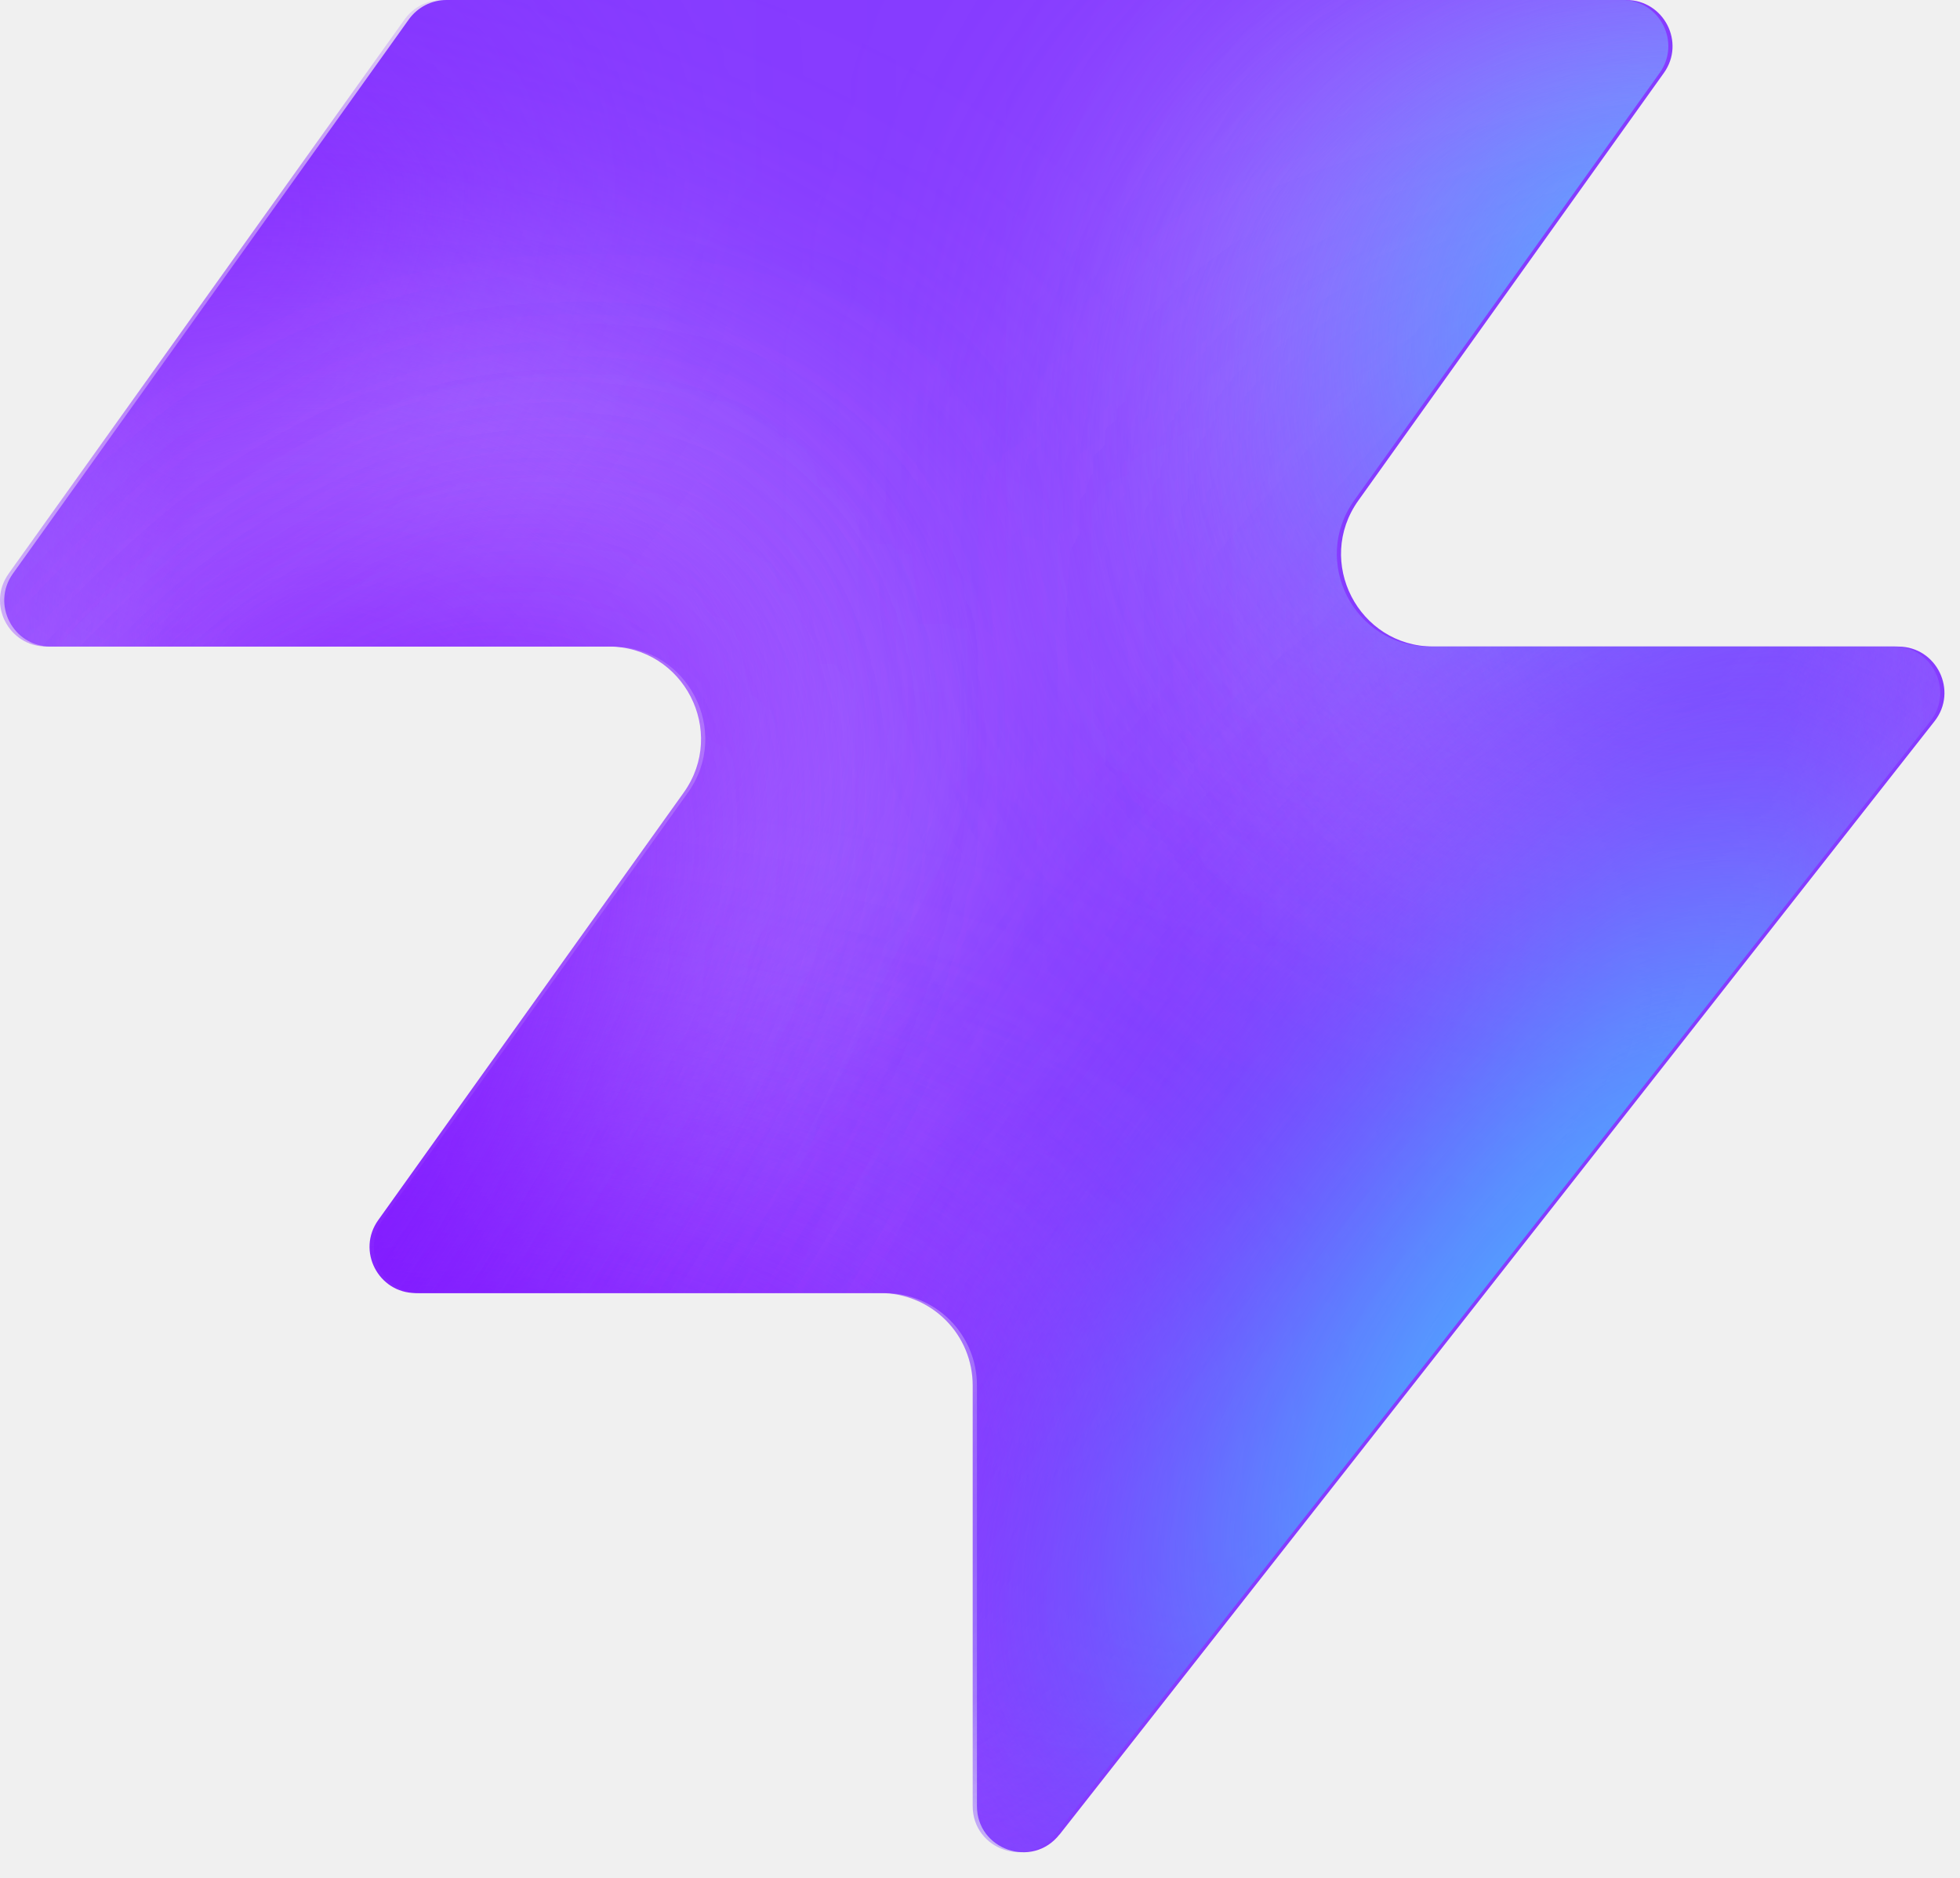
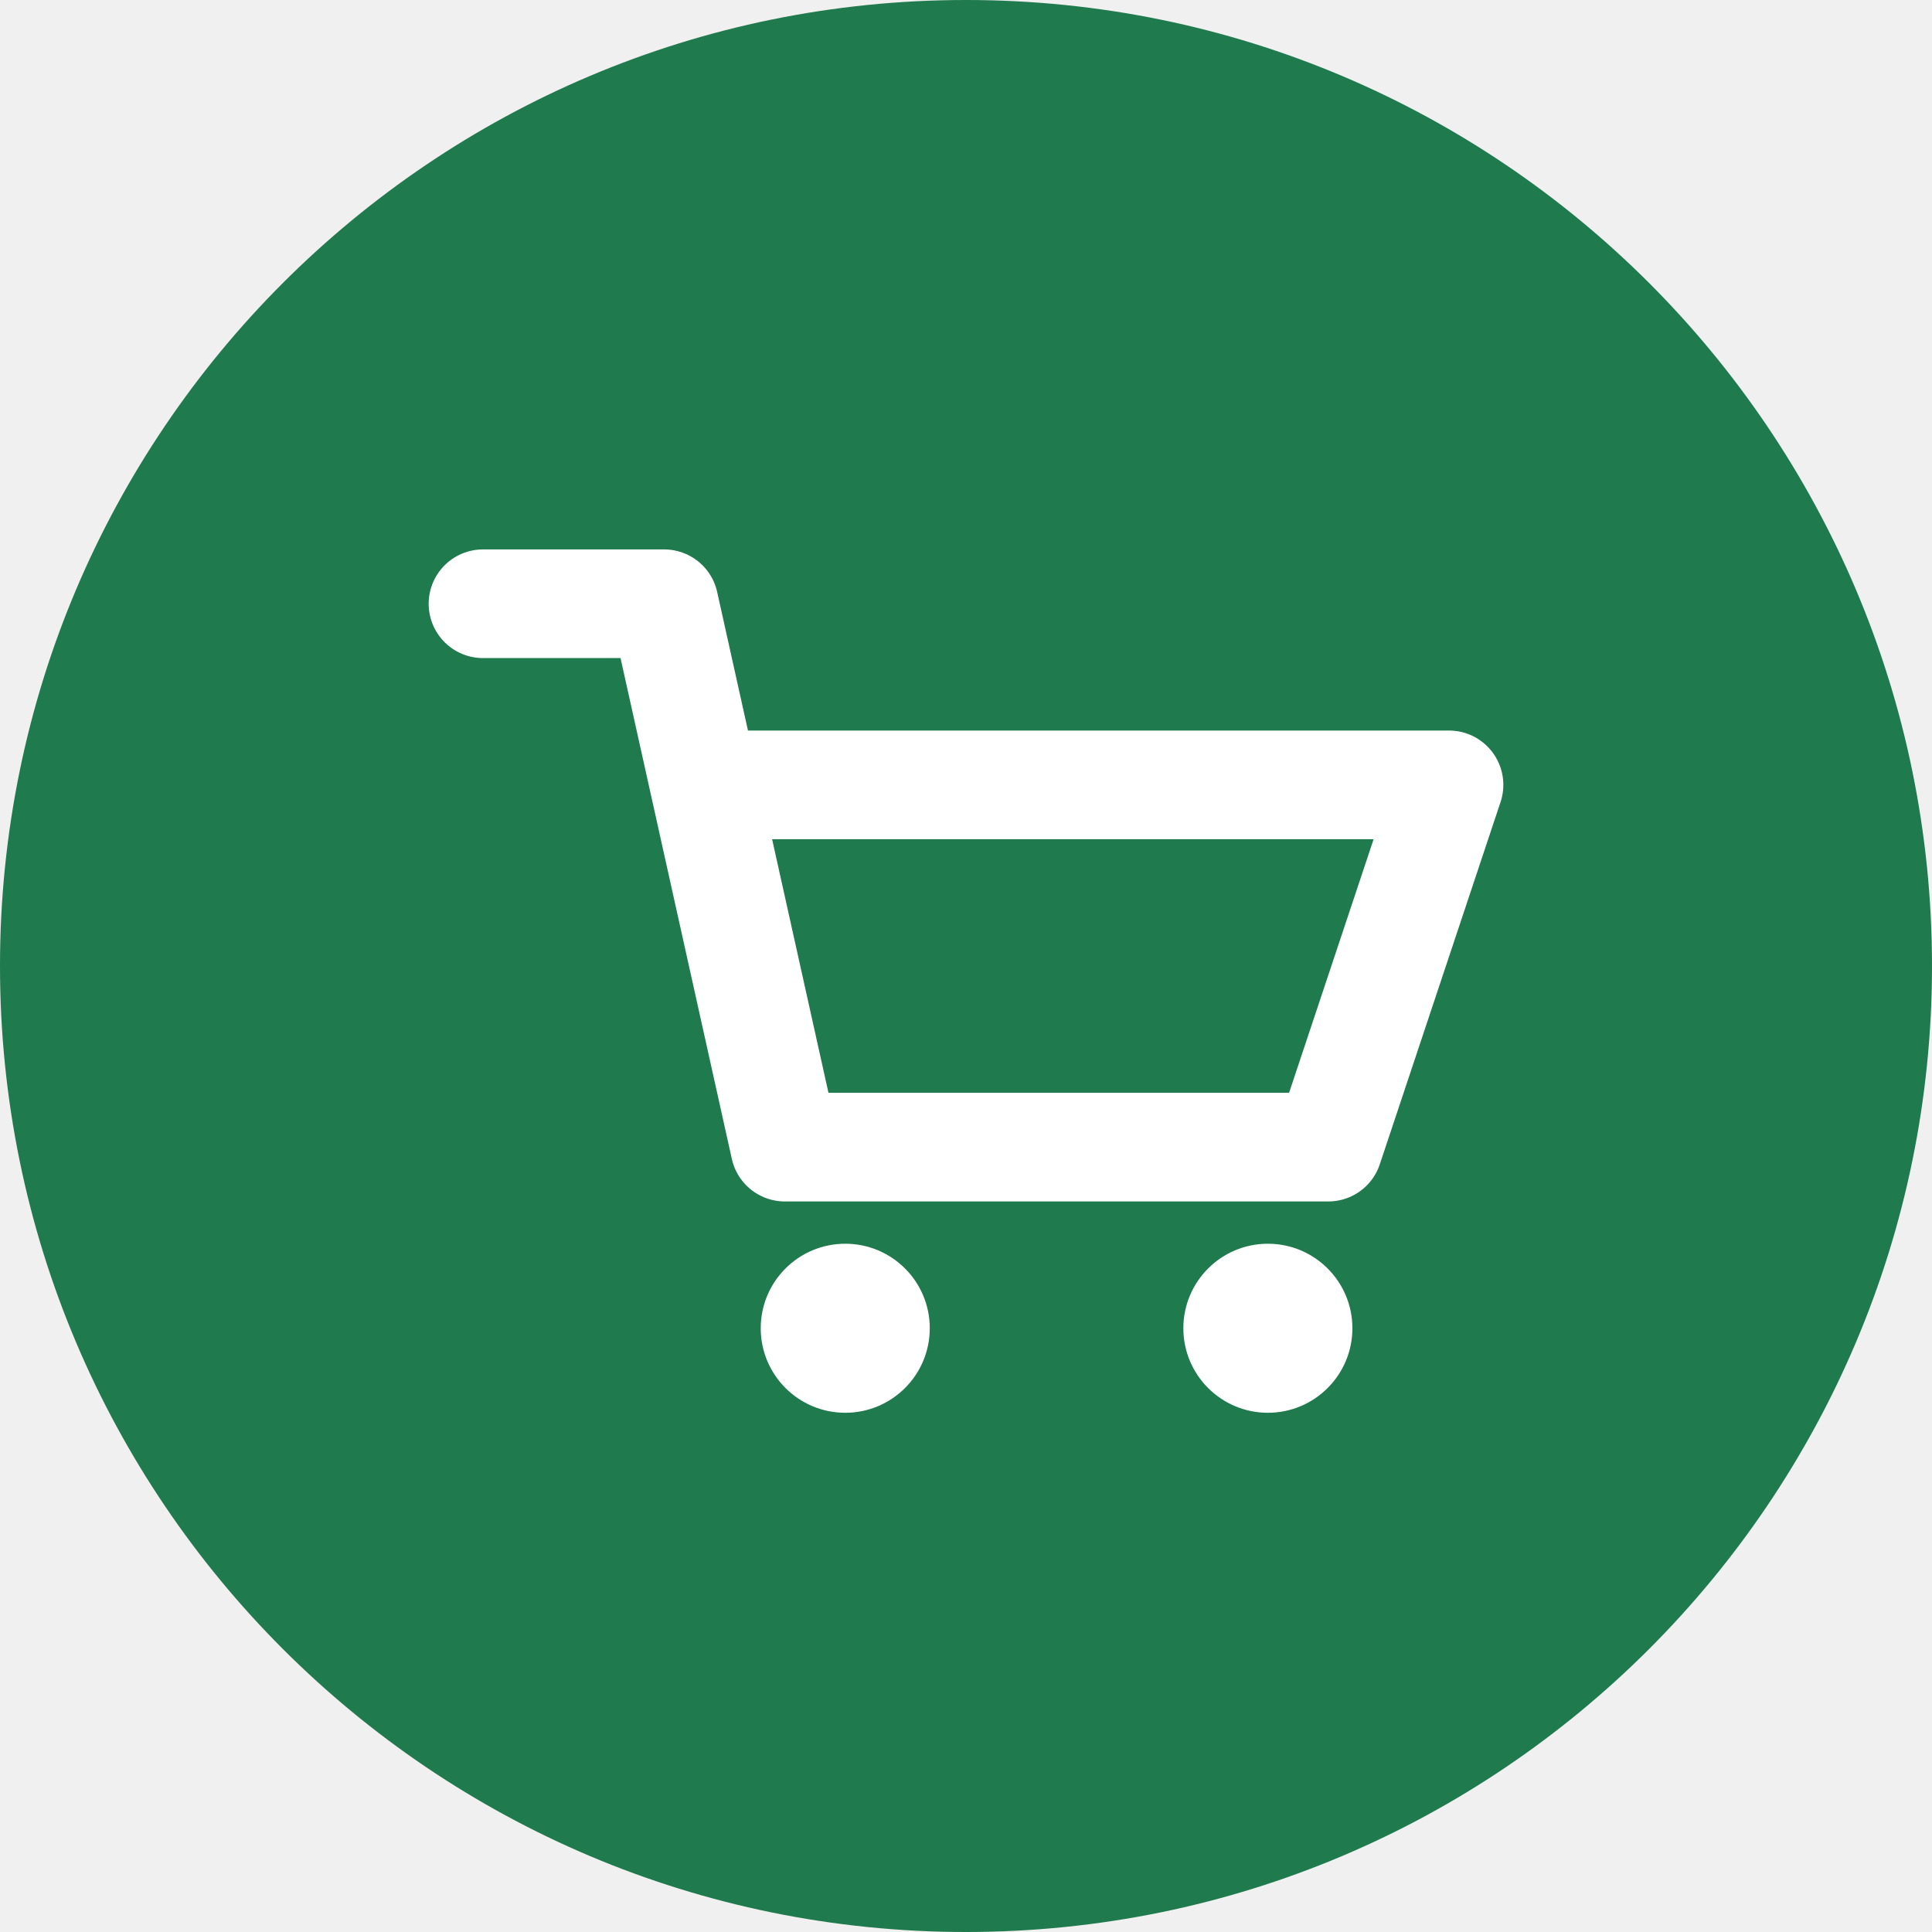
- <svg xmlns="http://www.w3.org/2000/svg" width="48" height="46" fill="none" viewBox="0 0 48 46">
-   <path fill="#863bff" d="M25.946 44.938c-.664.845-2.021.375-2.021-.698V33.937a2.26 2.26 0 0 0-2.262-2.262H10.287c-.92 0-1.456-1.04-.92-1.788l7.48-10.471c1.07-1.497 0-3.578-1.842-3.578H1.237c-.92 0-1.456-1.04-.92-1.788L10.013.474c.214-.297.556-.474.92-.474h28.894c.92 0 1.456 1.04.92 1.788l-7.48 10.471c-1.07 1.498 0 3.579 1.842 3.579h11.377c.943 0 1.473 1.088.89 1.83L25.947 44.94z" style="fill:#863bff;fill:color(display-p3 .525 .23 1);fill-opacity:1" />
-   <mask id="a" width="48" height="46" x="0" y="0" maskUnits="userSpaceOnUse" style="mask-type:alpha">
-     <path fill="#000" d="M25.842 44.938c-.664.844-2.021.375-2.021-.698V33.937a2.26 2.26 0 0 0-2.262-2.262H10.183c-.92 0-1.456-1.04-.92-1.788l7.48-10.471c1.07-1.498 0-3.579-1.842-3.579H1.133c-.92 0-1.456-1.04-.92-1.787L9.91.473c.214-.297.556-.474.92-.474h28.894c.92 0 1.456 1.04.92 1.788l-7.48 10.471c-1.07 1.498 0 3.578 1.842 3.578h11.377c.943 0 1.473 1.088.89 1.832L25.843 44.94z" style="fill:#000;fill-opacity:1" />
-   </mask>
-   <g mask="url(#a)">
-     <g filter="url(#b)">
-       <ellipse cx="5.508" cy="14.704" fill="#ede6ff" rx="5.508" ry="14.704" style="fill:#ede6ff;fill:color(display-p3 .927 .903 1);fill-opacity:1" transform="matrix(.00324 1 1 -.00324 -4.47 31.516)" />
-     </g>
-     <g filter="url(#c)">
-       <ellipse cx="10.399" cy="29.851" fill="#ede6ff" rx="10.399" ry="29.851" style="fill:#ede6ff;fill:color(display-p3 .927 .903 1);fill-opacity:1" transform="matrix(.00324 1 1 -.00324 -39.328 7.883)" />
-     </g>
-     <g filter="url(#d)">
-       <ellipse cx="5.508" cy="30.487" fill="#7e14ff" rx="5.508" ry="30.487" style="fill:#7e14ff;fill:color(display-p3 .492 .077 1);fill-opacity:1" transform="rotate(89.814 -25.913 -14.639)scale(1 -1)" />
-     </g>
-     <g filter="url(#e)">
-       <ellipse cx="5.508" cy="30.599" fill="#7e14ff" rx="5.508" ry="30.599" style="fill:#7e14ff;fill:color(display-p3 .492 .077 1);fill-opacity:1" transform="rotate(89.814 -32.644 -3.334)scale(1 -1)" />
-     </g>
-     <g filter="url(#f)">
-       <ellipse cx="5.508" cy="30.599" fill="#7e14ff" rx="5.508" ry="30.599" style="fill:#7e14ff;fill:color(display-p3 .492 .077 1);fill-opacity:1" transform="matrix(.00324 1 1 -.00324 -34.34 30.47)" />
-     </g>
-     <g filter="url(#g)">
-       <ellipse cx="14.072" cy="22.078" fill="#ede6ff" rx="14.072" ry="22.078" style="fill:#ede6ff;fill:color(display-p3 .927 .903 1);fill-opacity:1" transform="rotate(93.35 24.506 48.493)scale(-1 1)" />
-     </g>
-     <g filter="url(#h)">
-       <ellipse cx="3.47" cy="21.501" fill="#7e14ff" rx="3.47" ry="21.501" style="fill:#7e14ff;fill:color(display-p3 .492 .077 1);fill-opacity:1" transform="rotate(89.009 28.708 47.59)scale(-1 1)" />
-     </g>
-     <g filter="url(#i)">
-       <ellipse cx="3.47" cy="21.501" fill="#7e14ff" rx="3.47" ry="21.501" style="fill:#7e14ff;fill:color(display-p3 .492 .077 1);fill-opacity:1" transform="rotate(89.009 28.708 47.59)scale(-1 1)" />
-     </g>
-     <g filter="url(#j)">
-       <ellipse cx=".387" cy="8.972" fill="#7e14ff" rx="4.407" ry="29.108" style="fill:#7e14ff;fill:color(display-p3 .492 .077 1);fill-opacity:1" transform="rotate(39.51 .387 8.972)" />
-     </g>
-     <g filter="url(#k)">
-       <ellipse cx="47.523" cy="-6.092" fill="#7e14ff" rx="4.407" ry="29.108" style="fill:#7e14ff;fill:color(display-p3 .492 .077 1);fill-opacity:1" transform="rotate(37.892 47.523 -6.092)" />
-     </g>
-     <g filter="url(#l)">
-       <ellipse cx="41.412" cy="6.333" fill="#47bfff" rx="5.971" ry="9.665" style="fill:#47bfff;fill:color(display-p3 .28 .748 1);fill-opacity:1" transform="rotate(37.892 41.412 6.333)" />
-     </g>
-     <g filter="url(#m)">
-       <ellipse cx="-1.879" cy="38.332" fill="#7e14ff" rx="4.407" ry="29.108" style="fill:#7e14ff;fill:color(display-p3 .492 .077 1);fill-opacity:1" transform="rotate(37.892 -1.88 38.332)" />
-     </g>
-     <g filter="url(#n)">
-       <ellipse cx="-1.879" cy="38.332" fill="#7e14ff" rx="4.407" ry="29.108" style="fill:#7e14ff;fill:color(display-p3 .492 .077 1);fill-opacity:1" transform="rotate(37.892 -1.88 38.332)" />
-     </g>
-     <g filter="url(#o)">
-       <ellipse cx="35.651" cy="29.907" fill="#7e14ff" rx="4.407" ry="29.108" style="fill:#7e14ff;fill:color(display-p3 .492 .077 1);fill-opacity:1" transform="rotate(37.892 35.651 29.907)" />
-     </g>
-     <g filter="url(#p)">
-       <ellipse cx="38.418" cy="32.4" fill="#47bfff" rx="5.971" ry="15.297" style="fill:#47bfff;fill:color(display-p3 .28 .748 1);fill-opacity:1" transform="rotate(37.892 38.418 32.4)" />
-     </g>
-   </g>
-   <defs>
-     <filter id="b" width="60.045" height="41.654" x="-19.77" y="16.149" color-interpolation-filters="sRGB" filterUnits="userSpaceOnUse">
-       <feFlood flood-opacity="0" result="BackgroundImageFix" />
-       <feBlend in="SourceGraphic" in2="BackgroundImageFix" result="shape" />
-       <feGaussianBlur result="effect1_foregroundBlur_2002_17158" stdDeviation="7.659" />
-     </filter>
-     <filter id="c" width="90.34" height="51.437" x="-54.613" y="-7.533" color-interpolation-filters="sRGB" filterUnits="userSpaceOnUse">
-       <feFlood flood-opacity="0" result="BackgroundImageFix" />
-       <feBlend in="SourceGraphic" in2="BackgroundImageFix" result="shape" />
-       <feGaussianBlur result="effect1_foregroundBlur_2002_17158" stdDeviation="7.659" />
-     </filter>
-     <filter id="d" width="79.355" height="29.4" x="-49.64" y="2.03" color-interpolation-filters="sRGB" filterUnits="userSpaceOnUse">
-       <feFlood flood-opacity="0" result="BackgroundImageFix" />
-       <feBlend in="SourceGraphic" in2="BackgroundImageFix" result="shape" />
-       <feGaussianBlur result="effect1_foregroundBlur_2002_17158" stdDeviation="4.596" />
-     </filter>
-     <filter id="e" width="79.579" height="29.4" x="-45.045" y="20.029" color-interpolation-filters="sRGB" filterUnits="userSpaceOnUse">
-       <feFlood flood-opacity="0" result="BackgroundImageFix" />
-       <feBlend in="SourceGraphic" in2="BackgroundImageFix" result="shape" />
-       <feGaussianBlur result="effect1_foregroundBlur_2002_17158" stdDeviation="4.596" />
-     </filter>
-     <filter id="f" width="79.579" height="29.4" x="-43.513" y="21.178" color-interpolation-filters="sRGB" filterUnits="userSpaceOnUse">
-       <feFlood flood-opacity="0" result="BackgroundImageFix" />
-       <feBlend in="SourceGraphic" in2="BackgroundImageFix" result="shape" />
-       <feGaussianBlur result="effect1_foregroundBlur_2002_17158" stdDeviation="4.596" />
-     </filter>
-     <filter id="g" width="74.749" height="58.852" x="15.756" y="-17.901" color-interpolation-filters="sRGB" filterUnits="userSpaceOnUse">
-       <feFlood flood-opacity="0" result="BackgroundImageFix" />
-       <feBlend in="SourceGraphic" in2="BackgroundImageFix" result="shape" />
-       <feGaussianBlur result="effect1_foregroundBlur_2002_17158" stdDeviation="7.659" />
-     </filter>
-     <filter id="h" width="61.377" height="25.362" x="23.548" y="2.284" color-interpolation-filters="sRGB" filterUnits="userSpaceOnUse">
-       <feFlood flood-opacity="0" result="BackgroundImageFix" />
-       <feBlend in="SourceGraphic" in2="BackgroundImageFix" result="shape" />
-       <feGaussianBlur result="effect1_foregroundBlur_2002_17158" stdDeviation="4.596" />
-     </filter>
-     <filter id="i" width="61.377" height="25.362" x="23.548" y="2.284" color-interpolation-filters="sRGB" filterUnits="userSpaceOnUse">
-       <feFlood flood-opacity="0" result="BackgroundImageFix" />
-       <feBlend in="SourceGraphic" in2="BackgroundImageFix" result="shape" />
-       <feGaussianBlur result="effect1_foregroundBlur_2002_17158" stdDeviation="4.596" />
-     </filter>
-     <filter id="j" width="56.045" height="63.649" x="-27.636" y="-22.853" color-interpolation-filters="sRGB" filterUnits="userSpaceOnUse">
-       <feFlood flood-opacity="0" result="BackgroundImageFix" />
-       <feBlend in="SourceGraphic" in2="BackgroundImageFix" result="shape" />
-       <feGaussianBlur result="effect1_foregroundBlur_2002_17158" stdDeviation="4.596" />
-     </filter>
-     <filter id="k" width="54.814" height="64.646" x="20.116" y="-38.415" color-interpolation-filters="sRGB" filterUnits="userSpaceOnUse">
-       <feFlood flood-opacity="0" result="BackgroundImageFix" />
-       <feBlend in="SourceGraphic" in2="BackgroundImageFix" result="shape" />
-       <feGaussianBlur result="effect1_foregroundBlur_2002_17158" stdDeviation="4.596" />
-     </filter>
-     <filter id="l" width="33.541" height="35.313" x="24.641" y="-11.323" color-interpolation-filters="sRGB" filterUnits="userSpaceOnUse">
-       <feFlood flood-opacity="0" result="BackgroundImageFix" />
-       <feBlend in="SourceGraphic" in2="BackgroundImageFix" result="shape" />
-       <feGaussianBlur result="effect1_foregroundBlur_2002_17158" stdDeviation="4.596" />
-     </filter>
-     <filter id="m" width="54.814" height="64.646" x="-29.286" y="6.009" color-interpolation-filters="sRGB" filterUnits="userSpaceOnUse">
-       <feFlood flood-opacity="0" result="BackgroundImageFix" />
-       <feBlend in="SourceGraphic" in2="BackgroundImageFix" result="shape" />
-       <feGaussianBlur result="effect1_foregroundBlur_2002_17158" stdDeviation="4.596" />
-     </filter>
-     <filter id="n" width="54.814" height="64.646" x="-29.286" y="6.009" color-interpolation-filters="sRGB" filterUnits="userSpaceOnUse">
-       <feFlood flood-opacity="0" result="BackgroundImageFix" />
-       <feBlend in="SourceGraphic" in2="BackgroundImageFix" result="shape" />
-       <feGaussianBlur result="effect1_foregroundBlur_2002_17158" stdDeviation="4.596" />
-     </filter>
-     <filter id="o" width="54.814" height="64.646" x="8.244" y="-2.416" color-interpolation-filters="sRGB" filterUnits="userSpaceOnUse">
-       <feFlood flood-opacity="0" result="BackgroundImageFix" />
-       <feBlend in="SourceGraphic" in2="BackgroundImageFix" result="shape" />
-       <feGaussianBlur result="effect1_foregroundBlur_2002_17158" stdDeviation="4.596" />
-     </filter>
-     <filter id="p" width="39.409" height="43.623" x="18.713" y="10.588" color-interpolation-filters="sRGB" filterUnits="userSpaceOnUse">
-       <feFlood flood-opacity="0" result="BackgroundImageFix" />
-       <feBlend in="SourceGraphic" in2="BackgroundImageFix" result="shape" />
-       <feGaussianBlur result="effect1_foregroundBlur_2002_17158" stdDeviation="4.596" />
-     </filter>
-   </defs>
+ <svg xmlns="http://www.w3.org/2000/svg" viewBox="0 0 32 32">
+   <circle cx="16" cy="16" r="16" fill="#1f7a4d" />
+   <path d="M8 10h3l2 9h9l2-6H12" fill="none" stroke="#fff" stroke-width="1.8" stroke-linecap="round" stroke-linejoin="round" />
+   <circle cx="14" cy="22" r="1.4" fill="#fff" />
+   <circle cx="21" cy="22" r="1.4" fill="#fff" />
</svg>
